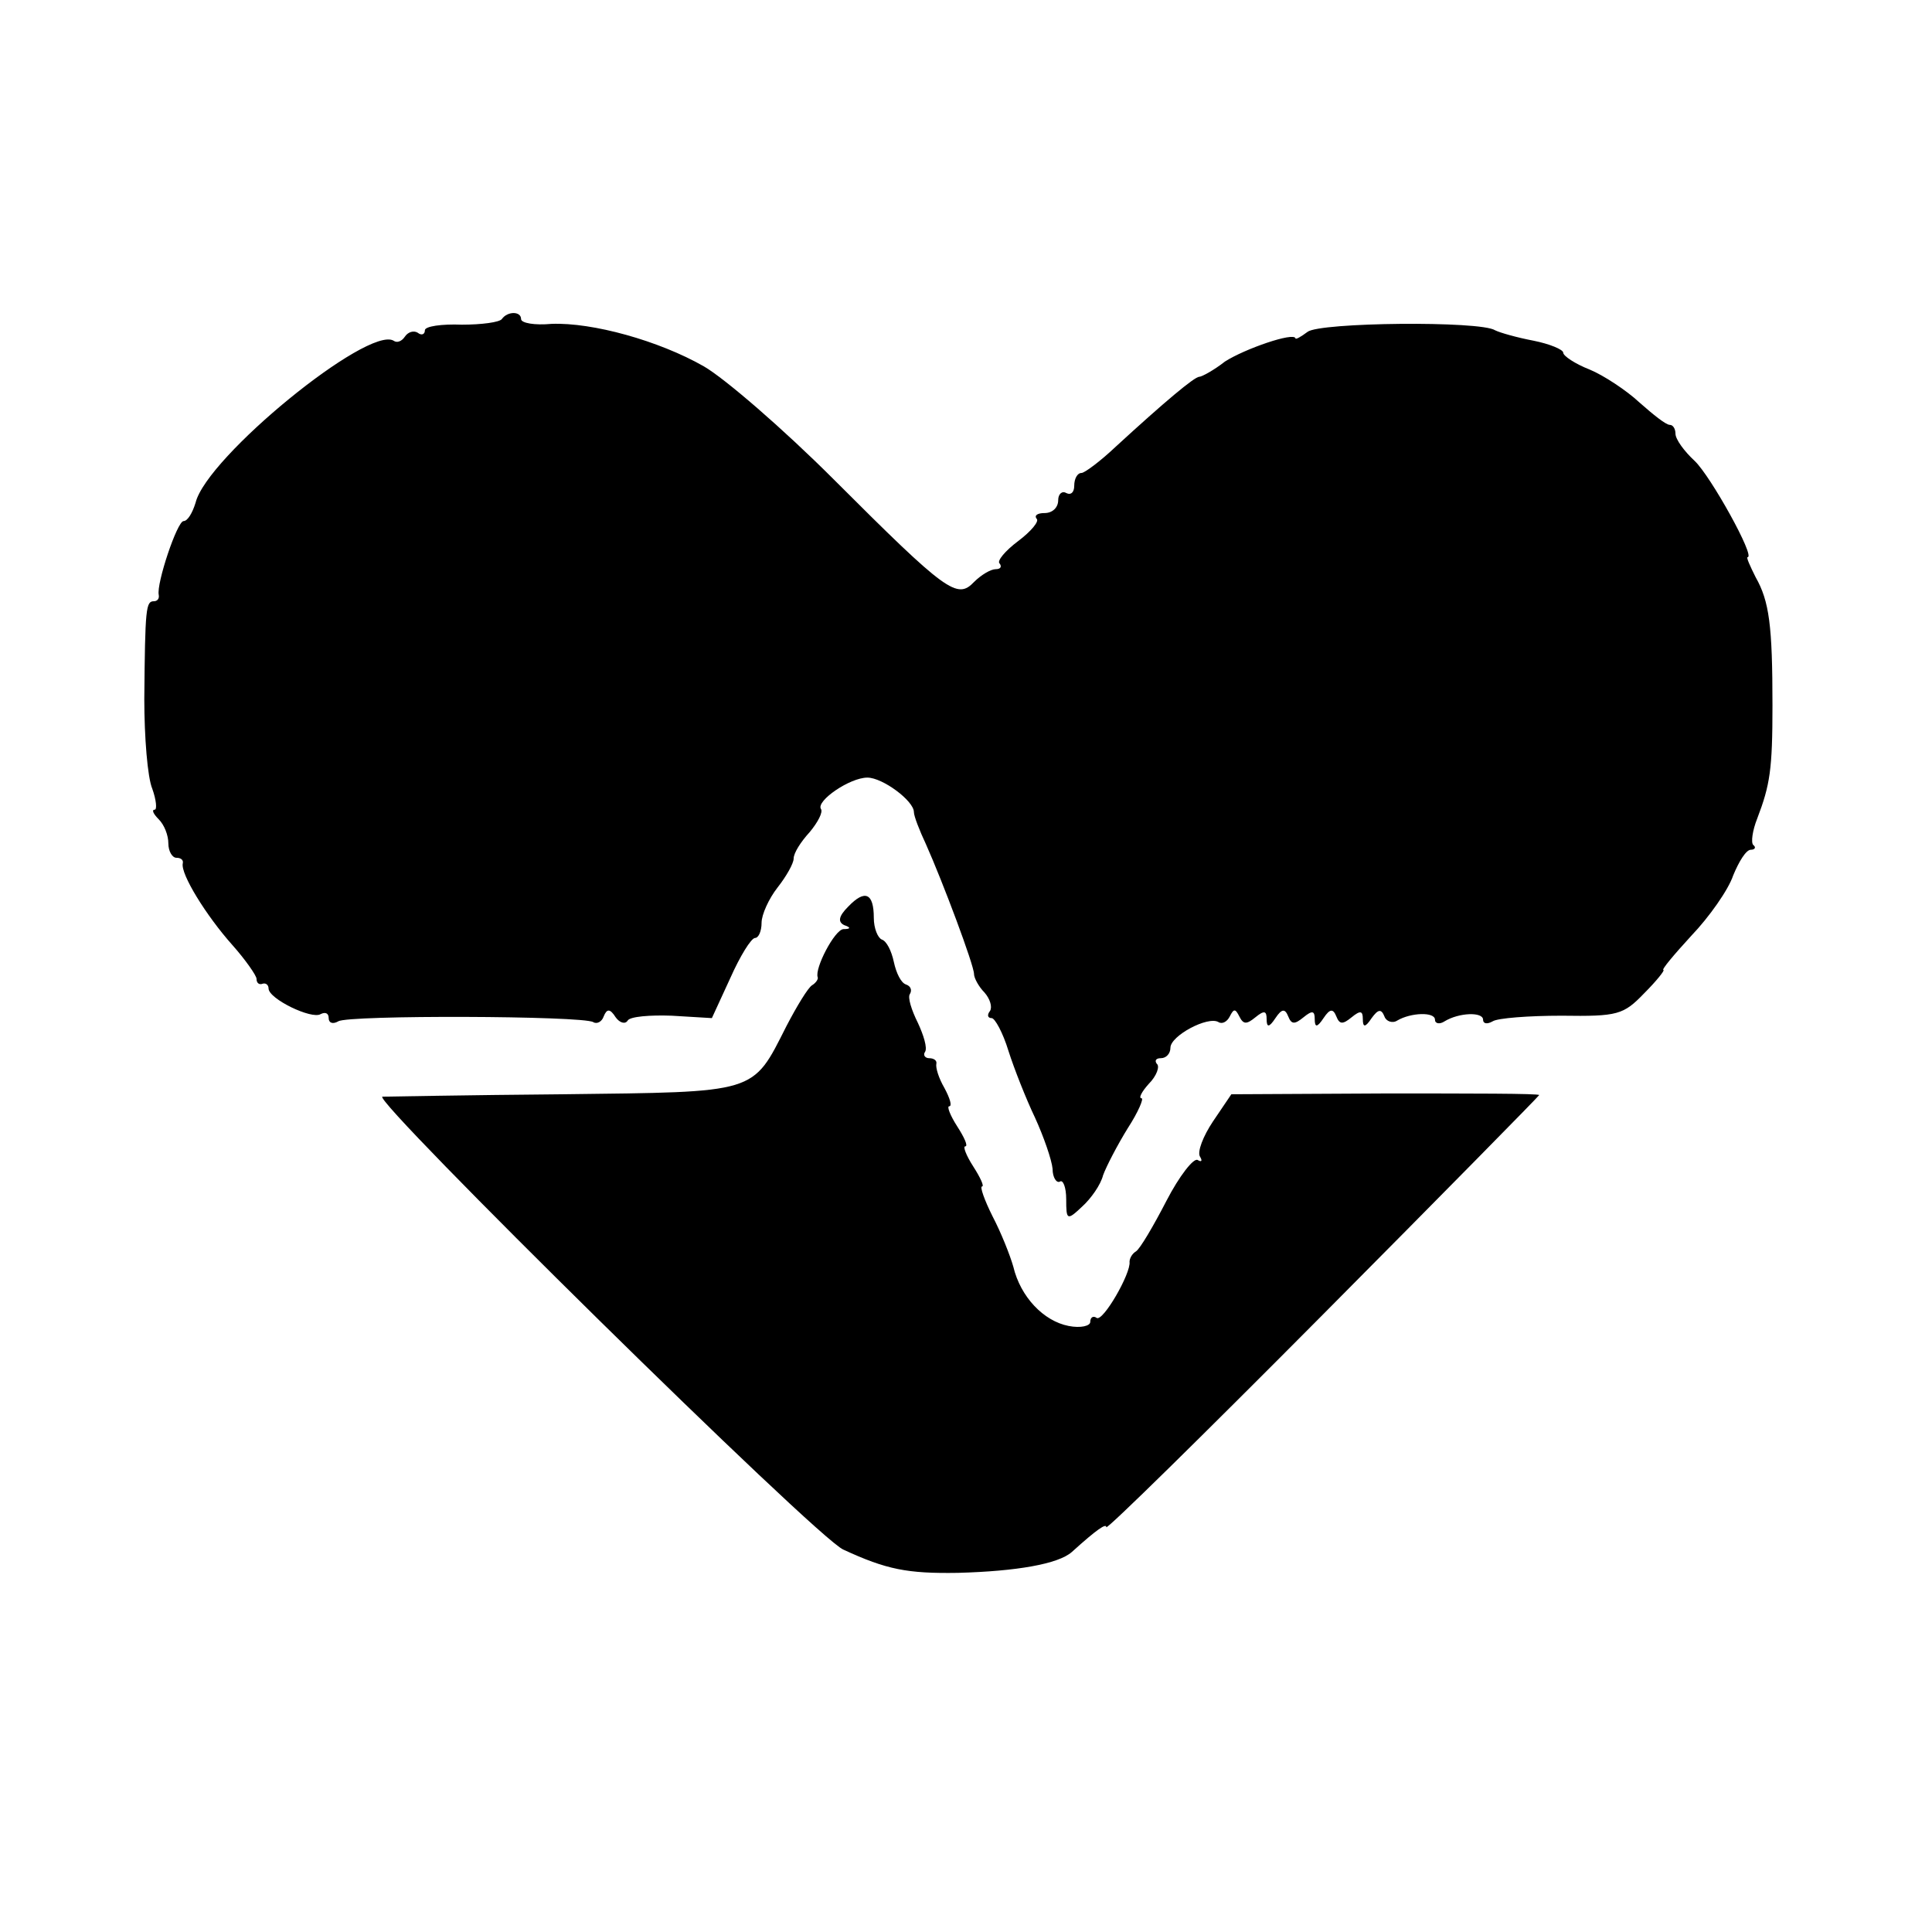
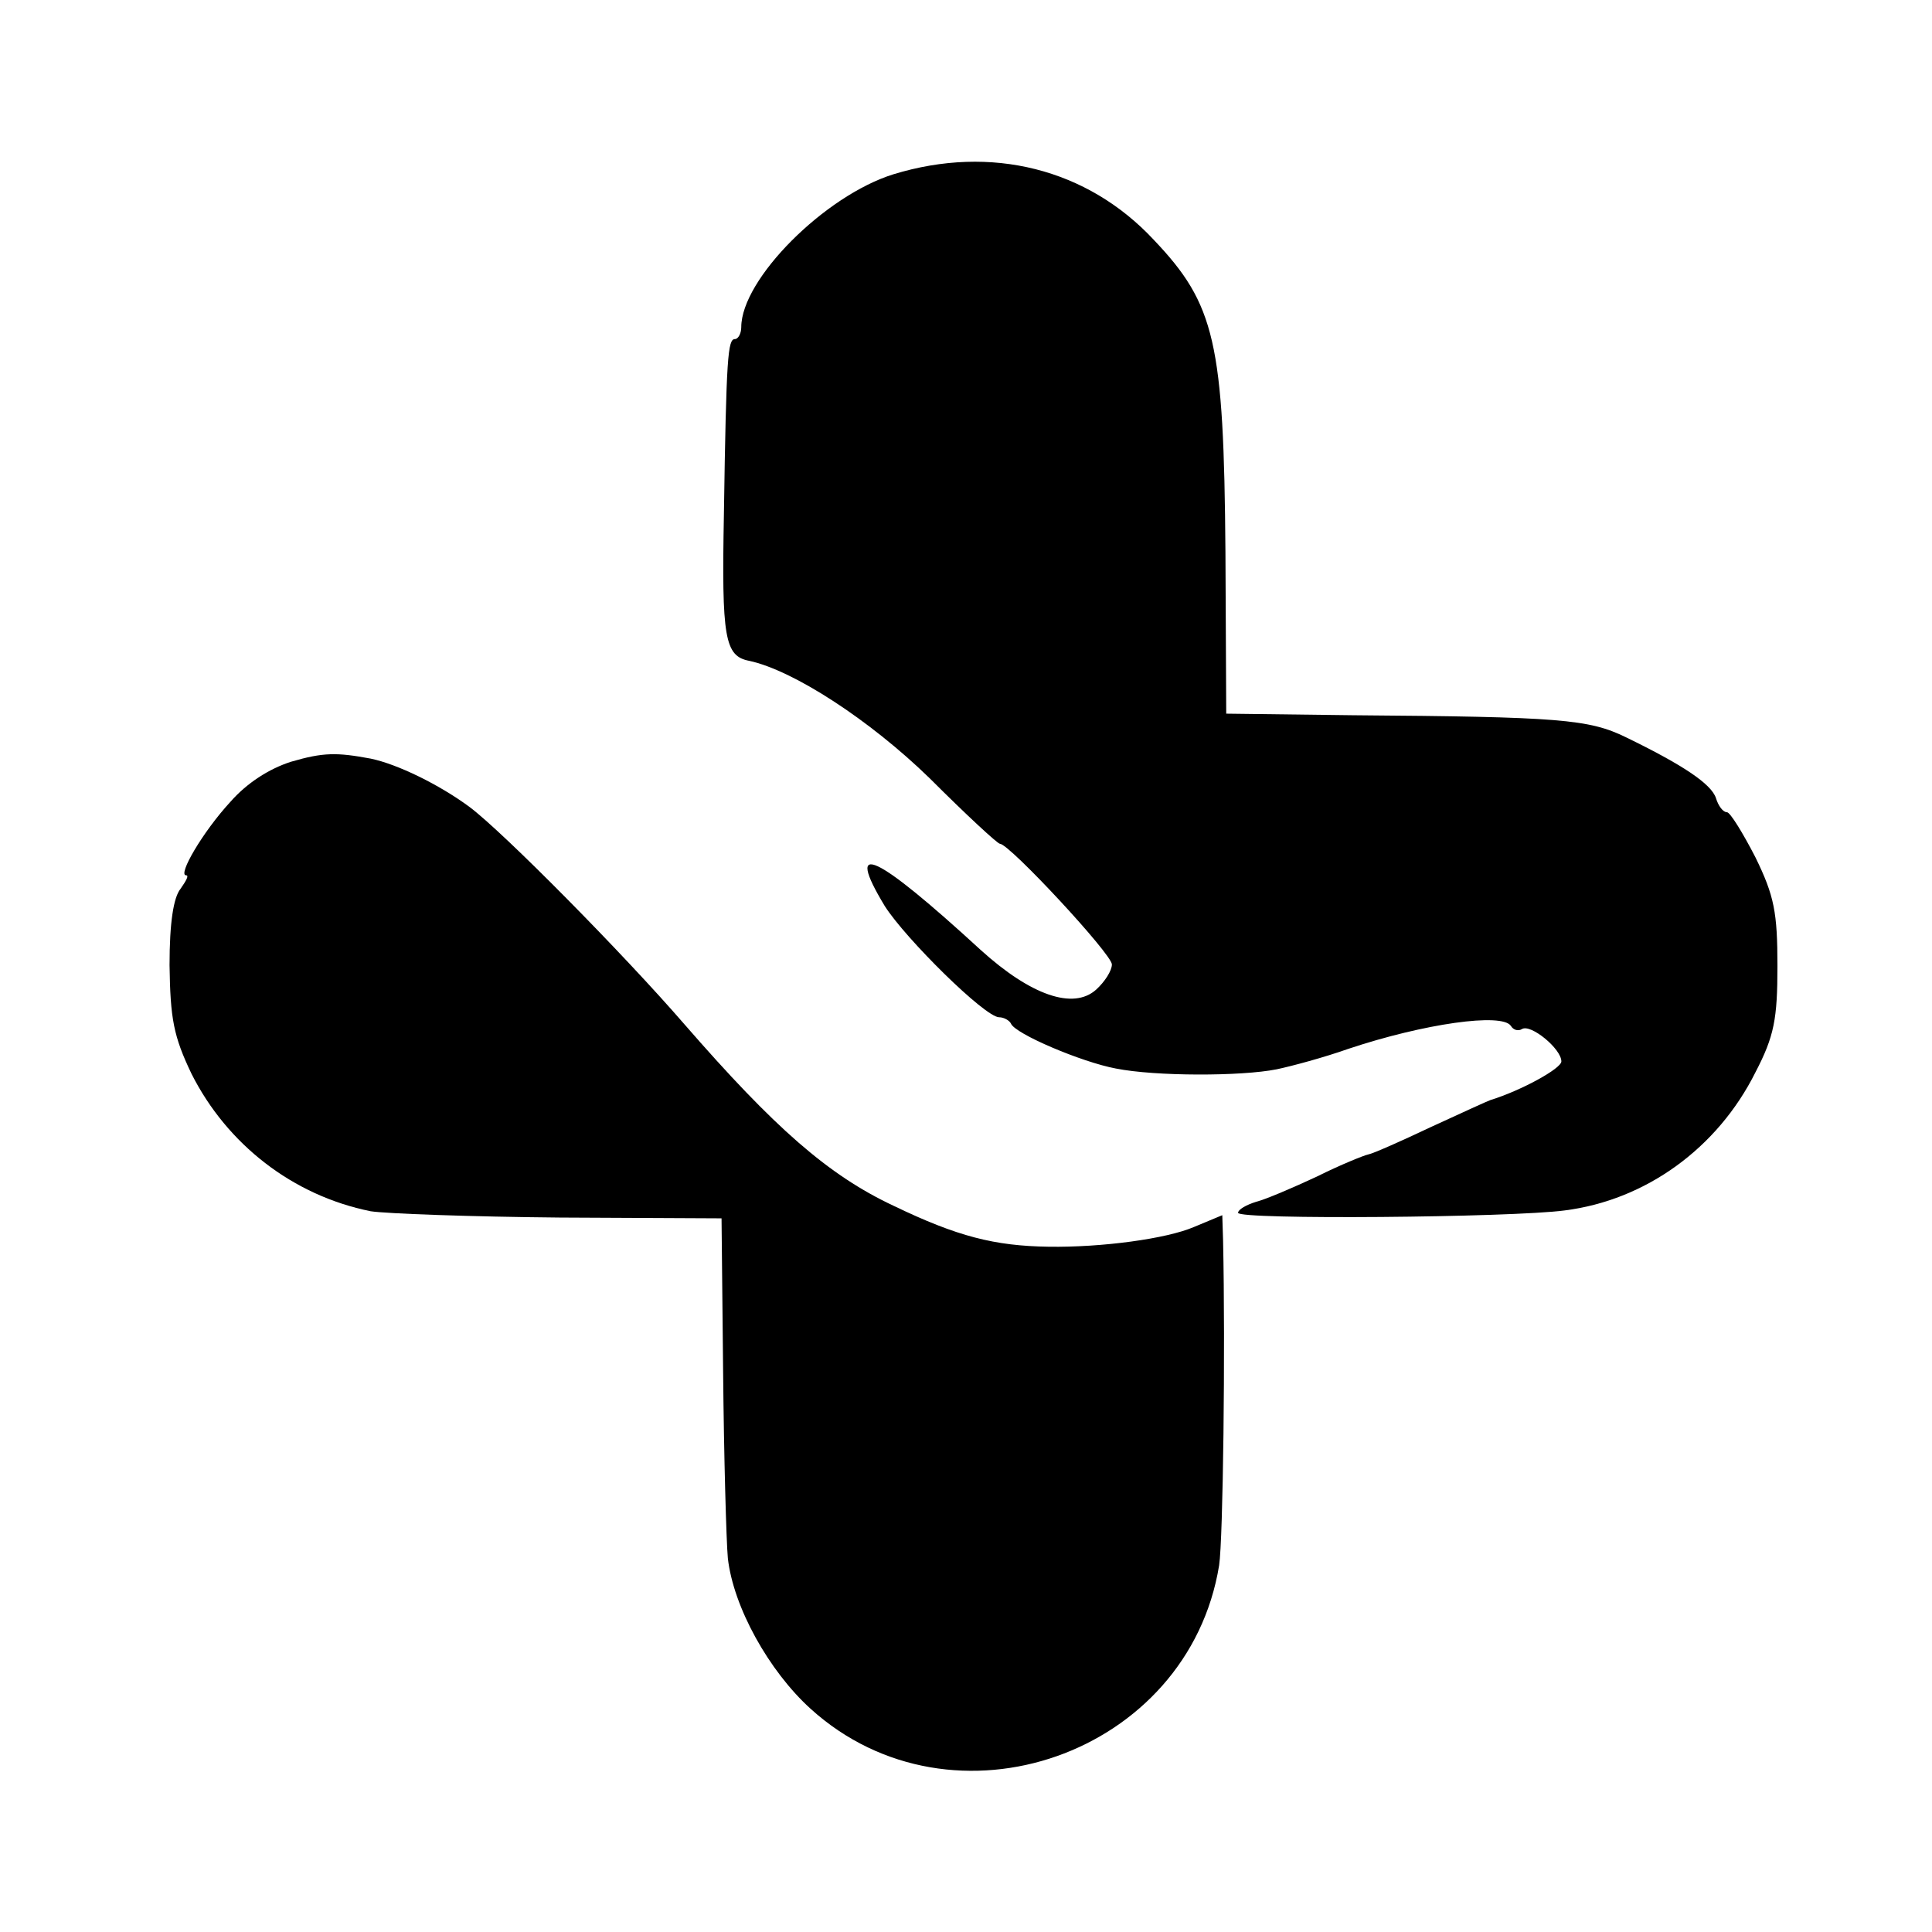
- <svg xmlns="http://www.w3.org/2000/svg" version="1.0" width="241pt" height="241pt" viewBox="0 0 241 241" preserveAspectRatio="xMidYMid meet">
-   <g transform="translate(0,241) scale(0.1,-0.1)" fill="#000000" stroke="none">
-     <path d="M626 2012 c-3 -4 -25 -7 -50 -7 -25 1 -46 -2 -46 -7 0 -5 -4 -7 -9 -3 -5 3 -12 1 -16 -5 -4 -6 -10 -8 -14 -5 -32 19 -233 -145 -247 -202 -4 -13 -10 -23 -15 -23 -8 0 -34 -78 -31 -92 1 -5 -2 -8 -6 -8 -10 0 -11 -8 -12 -122 0 -47 4 -98 10 -112 5 -14 6 -26 3 -26 -4 0 -2 -5 5 -12 7 -7 12 -20 12 -30 0 -10 5 -18 10 -18 6 0 9 -3 8 -7 -3 -13 29 -65 62 -102 16 -18 30 -38 30 -42 0 -5 3 -8 8 -6 4 1 7 -2 7 -6 0 -13 54 -39 65 -32 6 3 10 1 10 -5 0 -6 5 -8 12 -4 12 8 305 7 318 -1 5 -3 11 1 13 7 4 10 8 10 15 -1 5 -7 12 -9 15 -4 3 5 28 7 55 6 l50 -3 23 50 c12 27 26 50 31 50 4 0 8 8 8 19 0 10 9 30 20 44 11 14 20 30 20 36 0 7 9 21 20 33 10 12 17 25 14 29 -6 10 36 39 58 39 19 0 58 -29 58 -43 0 -5 7 -23 15 -40 21 -47 60 -151 60 -162 0 -5 6 -16 13 -23 7 -8 10 -18 7 -23 -4 -5 -3 -9 2 -9 4 0 14 -18 21 -41 7 -22 22 -60 33 -83 11 -24 21 -53 22 -64 0 -11 5 -18 9 -16 4 3 8 -7 8 -22 0 -26 1 -27 20 -9 11 10 23 27 26 39 4 11 18 38 31 59 13 20 20 37 17 37 -4 0 0 8 9 18 10 10 14 22 10 25 -3 4 -1 7 5 7 7 0 12 6 12 13 0 15 47 40 60 32 5 -3 11 1 14 7 5 10 7 10 12 0 5 -10 9 -10 20 -1 11 9 14 8 14 -2 0 -11 3 -11 11 1 8 12 12 12 16 2 4 -10 8 -10 19 -1 11 9 14 8 14 -2 0 -11 3 -11 11 1 8 12 12 12 16 2 4 -10 8 -10 19 -1 11 9 14 8 14 -2 0 -11 3 -11 11 1 8 11 12 12 16 2 2 -6 10 -9 16 -5 17 10 47 11 47 1 0 -5 6 -6 12 -2 18 11 48 12 48 2 0 -5 5 -6 12 -2 6 4 45 7 86 7 70 -1 77 1 103 28 16 16 26 29 24 29 -3 0 13 19 35 43 22 23 46 57 52 75 7 17 16 32 22 32 5 0 7 3 3 6 -3 3 -1 18 5 33 16 42 19 61 19 141 0 100 -4 130 -21 160 -7 14 -12 25 -10 25 10 0 -46 101 -66 120 -13 12 -24 27 -24 34 0 6 -3 11 -7 11 -5 0 -21 13 -38 28 -16 15 -45 34 -62 41 -18 7 -33 17 -33 21 0 4 -17 11 -37 15 -21 4 -42 10 -48 13 -18 12 -219 10 -234 -2 -8 -6 -15 -10 -15 -8 -2 8 -63 -13 -88 -29 -14 -11 -29 -19 -32 -19 -6 0 -43 -31 -104 -87 -19 -18 -39 -33 -43 -33 -5 0 -9 -7 -9 -16 0 -8 -4 -12 -10 -9 -5 3 -10 -1 -10 -9 0 -9 -7 -16 -17 -16 -9 0 -13 -3 -10 -7 4 -3 -7 -16 -23 -28 -16 -12 -27 -25 -23 -28 3 -4 1 -7 -5 -7 -6 0 -18 -7 -27 -16 -21 -22 -34 -13 -175 128 -63 63 -136 126 -162 141 -56 32 -139 55 -190 53 -21 -2 -38 1 -38 6 0 10 -17 10 -24 0z" />
-     <path d="M1058 1279 c-12 -12 -13 -19 -5 -23 9 -3 8 -5 -1 -5 -11 -1 -36 -49 -32 -60 1 -2 -2 -7 -7 -10 -5 -3 -19 -26 -32 -51 -43 -85 -35 -82 -279 -85 -120 -1 -220 -3 -225 -3 -14 -3 542 -551 575 -565 54 -25 80 -30 143 -29 73 2 125 11 142 26 32 29 43 36 43 31 0 -4 122 116 270 265 149 150 270 273 270 274 0 2 -86 2 -192 2 l-192 -1 -23 -34 c-12 -18 -20 -38 -16 -44 3 -5 2 -7 -3 -4 -5 3 -23 -20 -39 -51 -16 -31 -33 -60 -38 -63 -5 -3 -8 -9 -8 -13 2 -14 -33 -75 -41 -70 -4 3 -8 1 -8 -5 0 -5 -12 -8 -27 -5 -31 6 -60 36 -69 74 -4 14 -15 42 -26 63 -10 20 -16 37 -13 37 3 0 -2 11 -11 25 -9 14 -13 25 -10 25 4 0 -1 11 -10 25 -9 14 -13 25 -10 25 4 0 1 10 -6 23 -7 12 -11 25 -10 30 1 4 -3 7 -9 7 -5 0 -8 4 -5 8 3 5 -2 21 -9 36 -8 16 -13 32 -10 36 3 5 1 10 -5 12 -6 2 -12 14 -15 28 -3 14 -9 26 -15 28 -5 2 -10 14 -10 27 0 31 -11 36 -32 14z" />
+ <svg xmlns="http://www.w3.org/2000/svg" version="1.0" width="245pt" height="245pt" viewBox="0 0 245 245" preserveAspectRatio="xMidYMid meet">
+   <g transform="translate(0,245) scale(0.1,-0.1)" fill="#000000" stroke="none">
+     <path d="M1133 2229 c-87 -27 -193 -133 -193 -194 0 -8 -4 -15 -8 -15 -9 0 -11 -21 -14 -222 -3 -157 1 -180 32 -186 56 -12 153 -75 229 -149 46 -46 86 -83 89 -83 12 0 142 -140 142 -153 0 -8 -9 -22 -20 -32 -29 -26 -83 -7 -146 50 -134 123 -174 142 -122 56 26 -41 127 -141 145 -141 6 0 13 -4 15 -8 5 -13 90 -49 133 -57 50 -10 159 -10 204 -1 19 4 60 15 91 26 96 32 195 46 206 29 3 -5 9 -7 14 -4 11 7 50 -25 50 -41 0 -9 -51 -37 -90 -49 -3 -1 -36 -16 -75 -34 -38 -18 -74 -34 -80 -35 -5 -1 -35 -13 -65 -28 -30 -14 -65 -29 -77 -32 -13 -4 -23 -10 -23 -14 0 -9 346 -6 414 3 103 13 194 79 242 175 24 46 28 68 28 135 0 68 -4 89 -28 138 -16 31 -32 57 -36 57 -5 0 -11 8 -14 18 -6 18 -42 42 -114 77 -47 23 -84 26 -347 28 l-160 2 -1 205 c-2 266 -13 314 -91 396 -84 90 -206 121 -330 83z" />
+     <path d="M369 1484 c-28 -9 -56 -27 -77 -51 -35 -38 -67 -93 -56 -93 4 0 0 -7 -7 -17 -9 -11 -14 -43 -14 -97 1 -68 5 -90 28 -138 45 -89 128 -154 227 -174 19 -3 127 -7 240 -8 l205 -1 2 -195 c1 -107 4 -214 6 -236 7 -62 52 -143 105 -191 180 -163 479 -58 518 182 5 33 8 274 5 412 l-1 32 -36 -15 c-35 -15 -117 -26 -184 -25 -69 1 -116 13 -197 52 -83 39 -151 99 -265 230 -77 89 -230 244 -273 276 -38 28 -91 54 -125 61 -43 8 -60 8 -101 -4z" />
  </g>
</svg>
